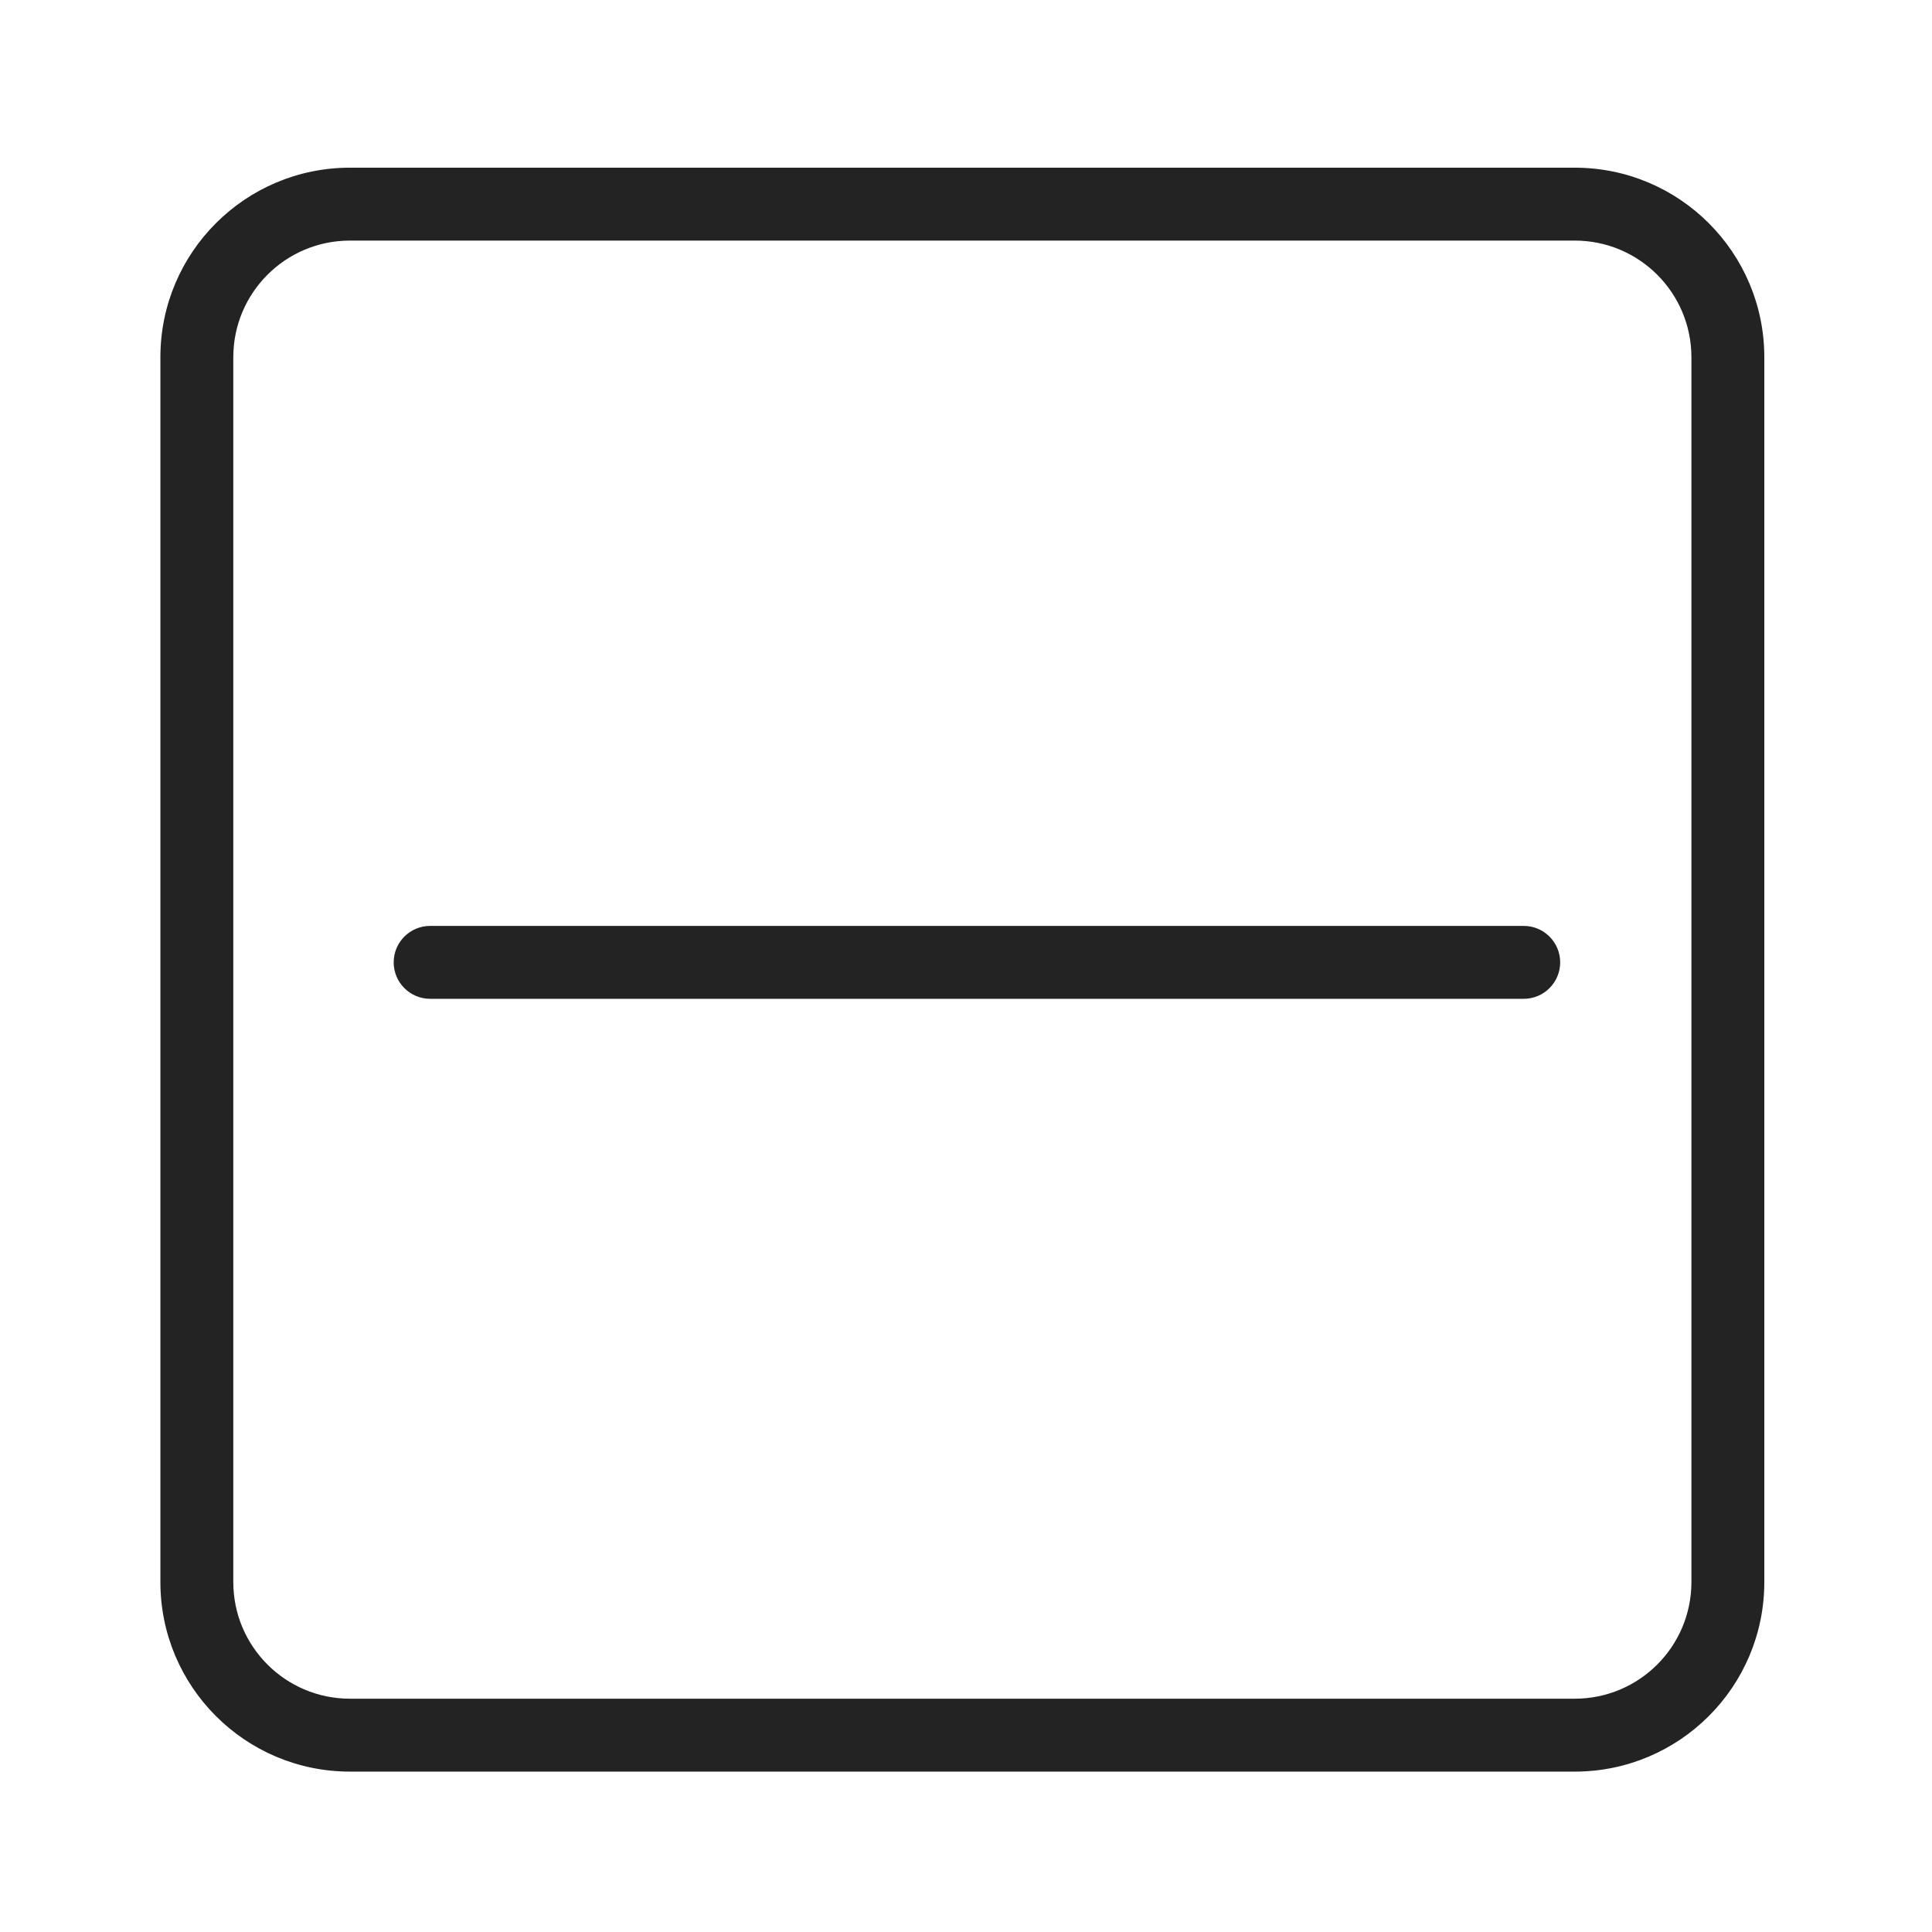
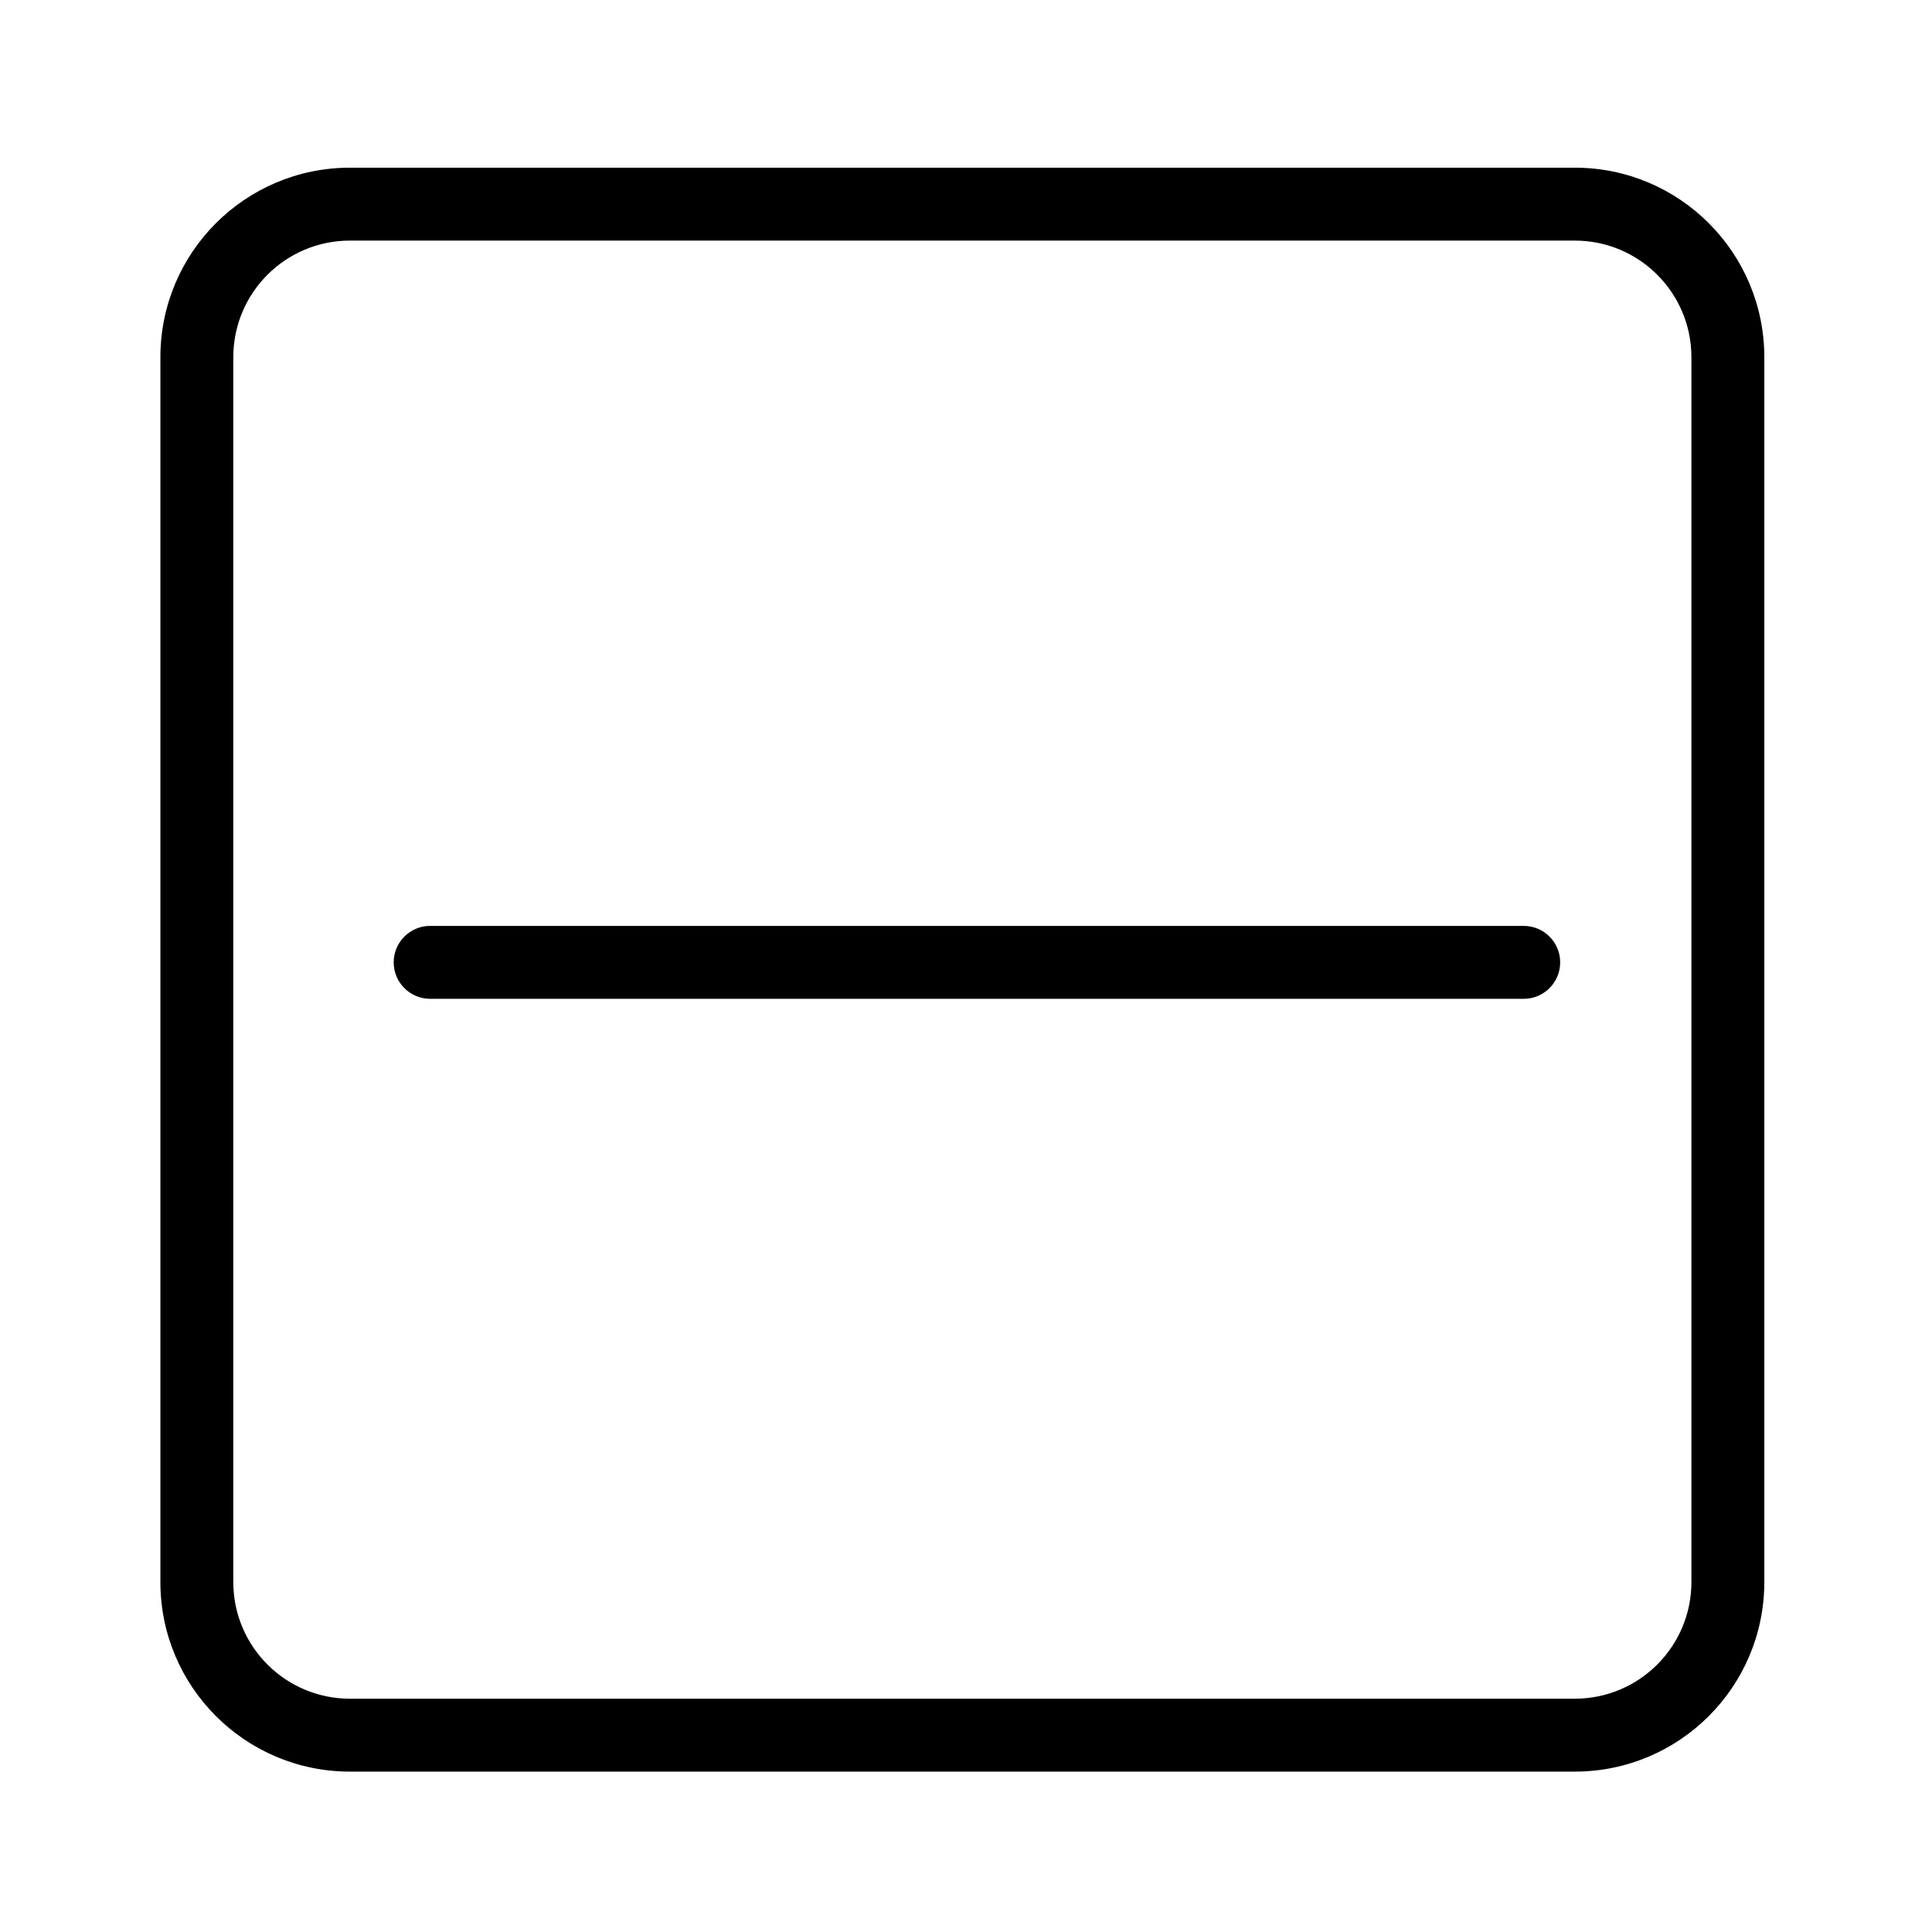
- <svg xmlns="http://www.w3.org/2000/svg" width="265" height="265" viewBox="0 0 265 265" fill="none">
-   <path fill-rule="evenodd" clip-rule="evenodd" d="M216 23H48C33.641 23 22 34.641 22 49V217C22 231.359 33.641 243 48 243H216C230.359 243 242 231.359 242 217V49C242 34.641 230.359 23 216 23ZM32 49C32 40.163 39.163 33 48 33H216C224.837 33 232 40.163 232 49V217C232 225.837 224.837 233 216 233H48C39.163 233 32 225.837 32 217V49ZM214 132C214 129.239 211.761 127 209 127L59 127C56.239 127 54 129.239 54 132C54 134.761 56.239 137 59 137L209 137C211.761 137 214 134.761 214 132Z" fill="#232323" />
+ <svg xmlns="http://www.w3.org/2000/svg" width="265" height="265" viewBox="0 0 265 265">
+   <path fill-rule="evenodd" clip-rule="evenodd" d="M216 23H48C33.641 23 22 34.641 22 49V217C22 231.359 33.641 243 48 243H216C230.359 243 242 231.359 242 217V49C242 34.641 230.359 23 216 23ZM32 49C32 40.163 39.163 33 48 33H216C224.837 33 232 40.163 232 49V217C232 225.837 224.837 233 216 233H48C39.163 233 32 225.837 32 217V49ZM214 132C214 129.239 211.761 127 209 127L59 127C56.239 127 54 129.239 54 132C54 134.761 56.239 137 59 137L209 137C211.761 137 214 134.761 214 132Z" />
</svg>
